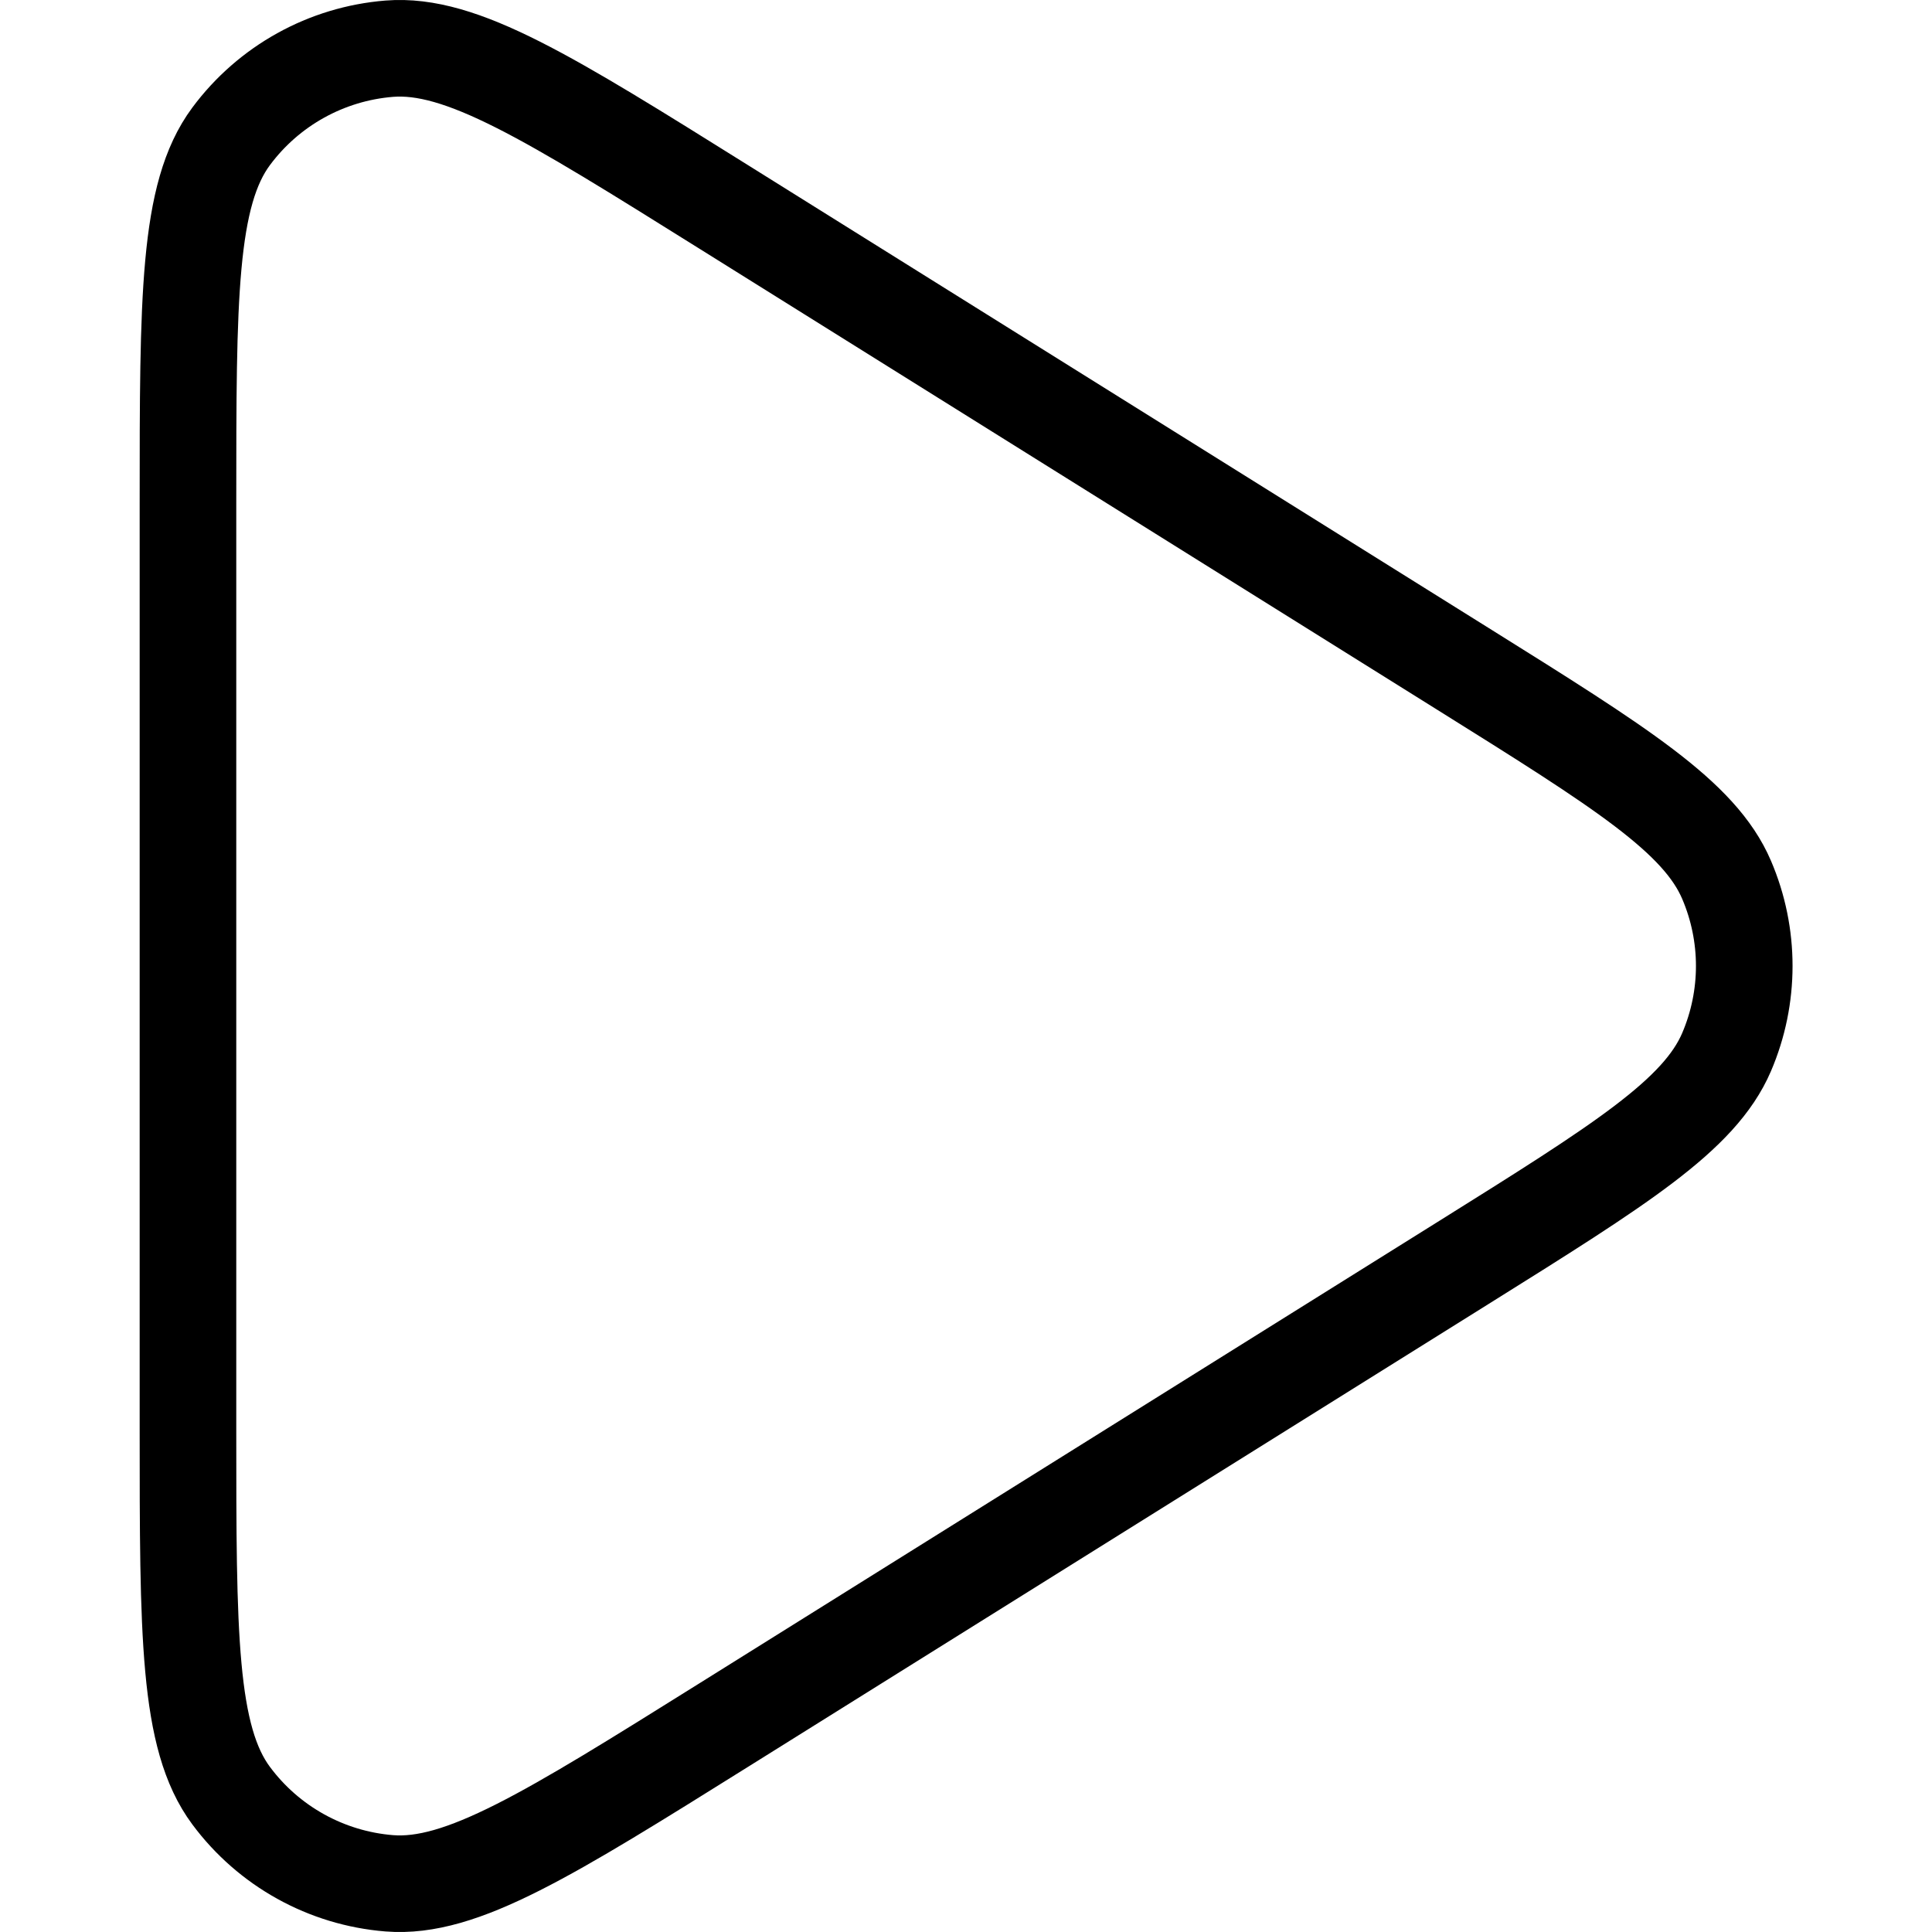
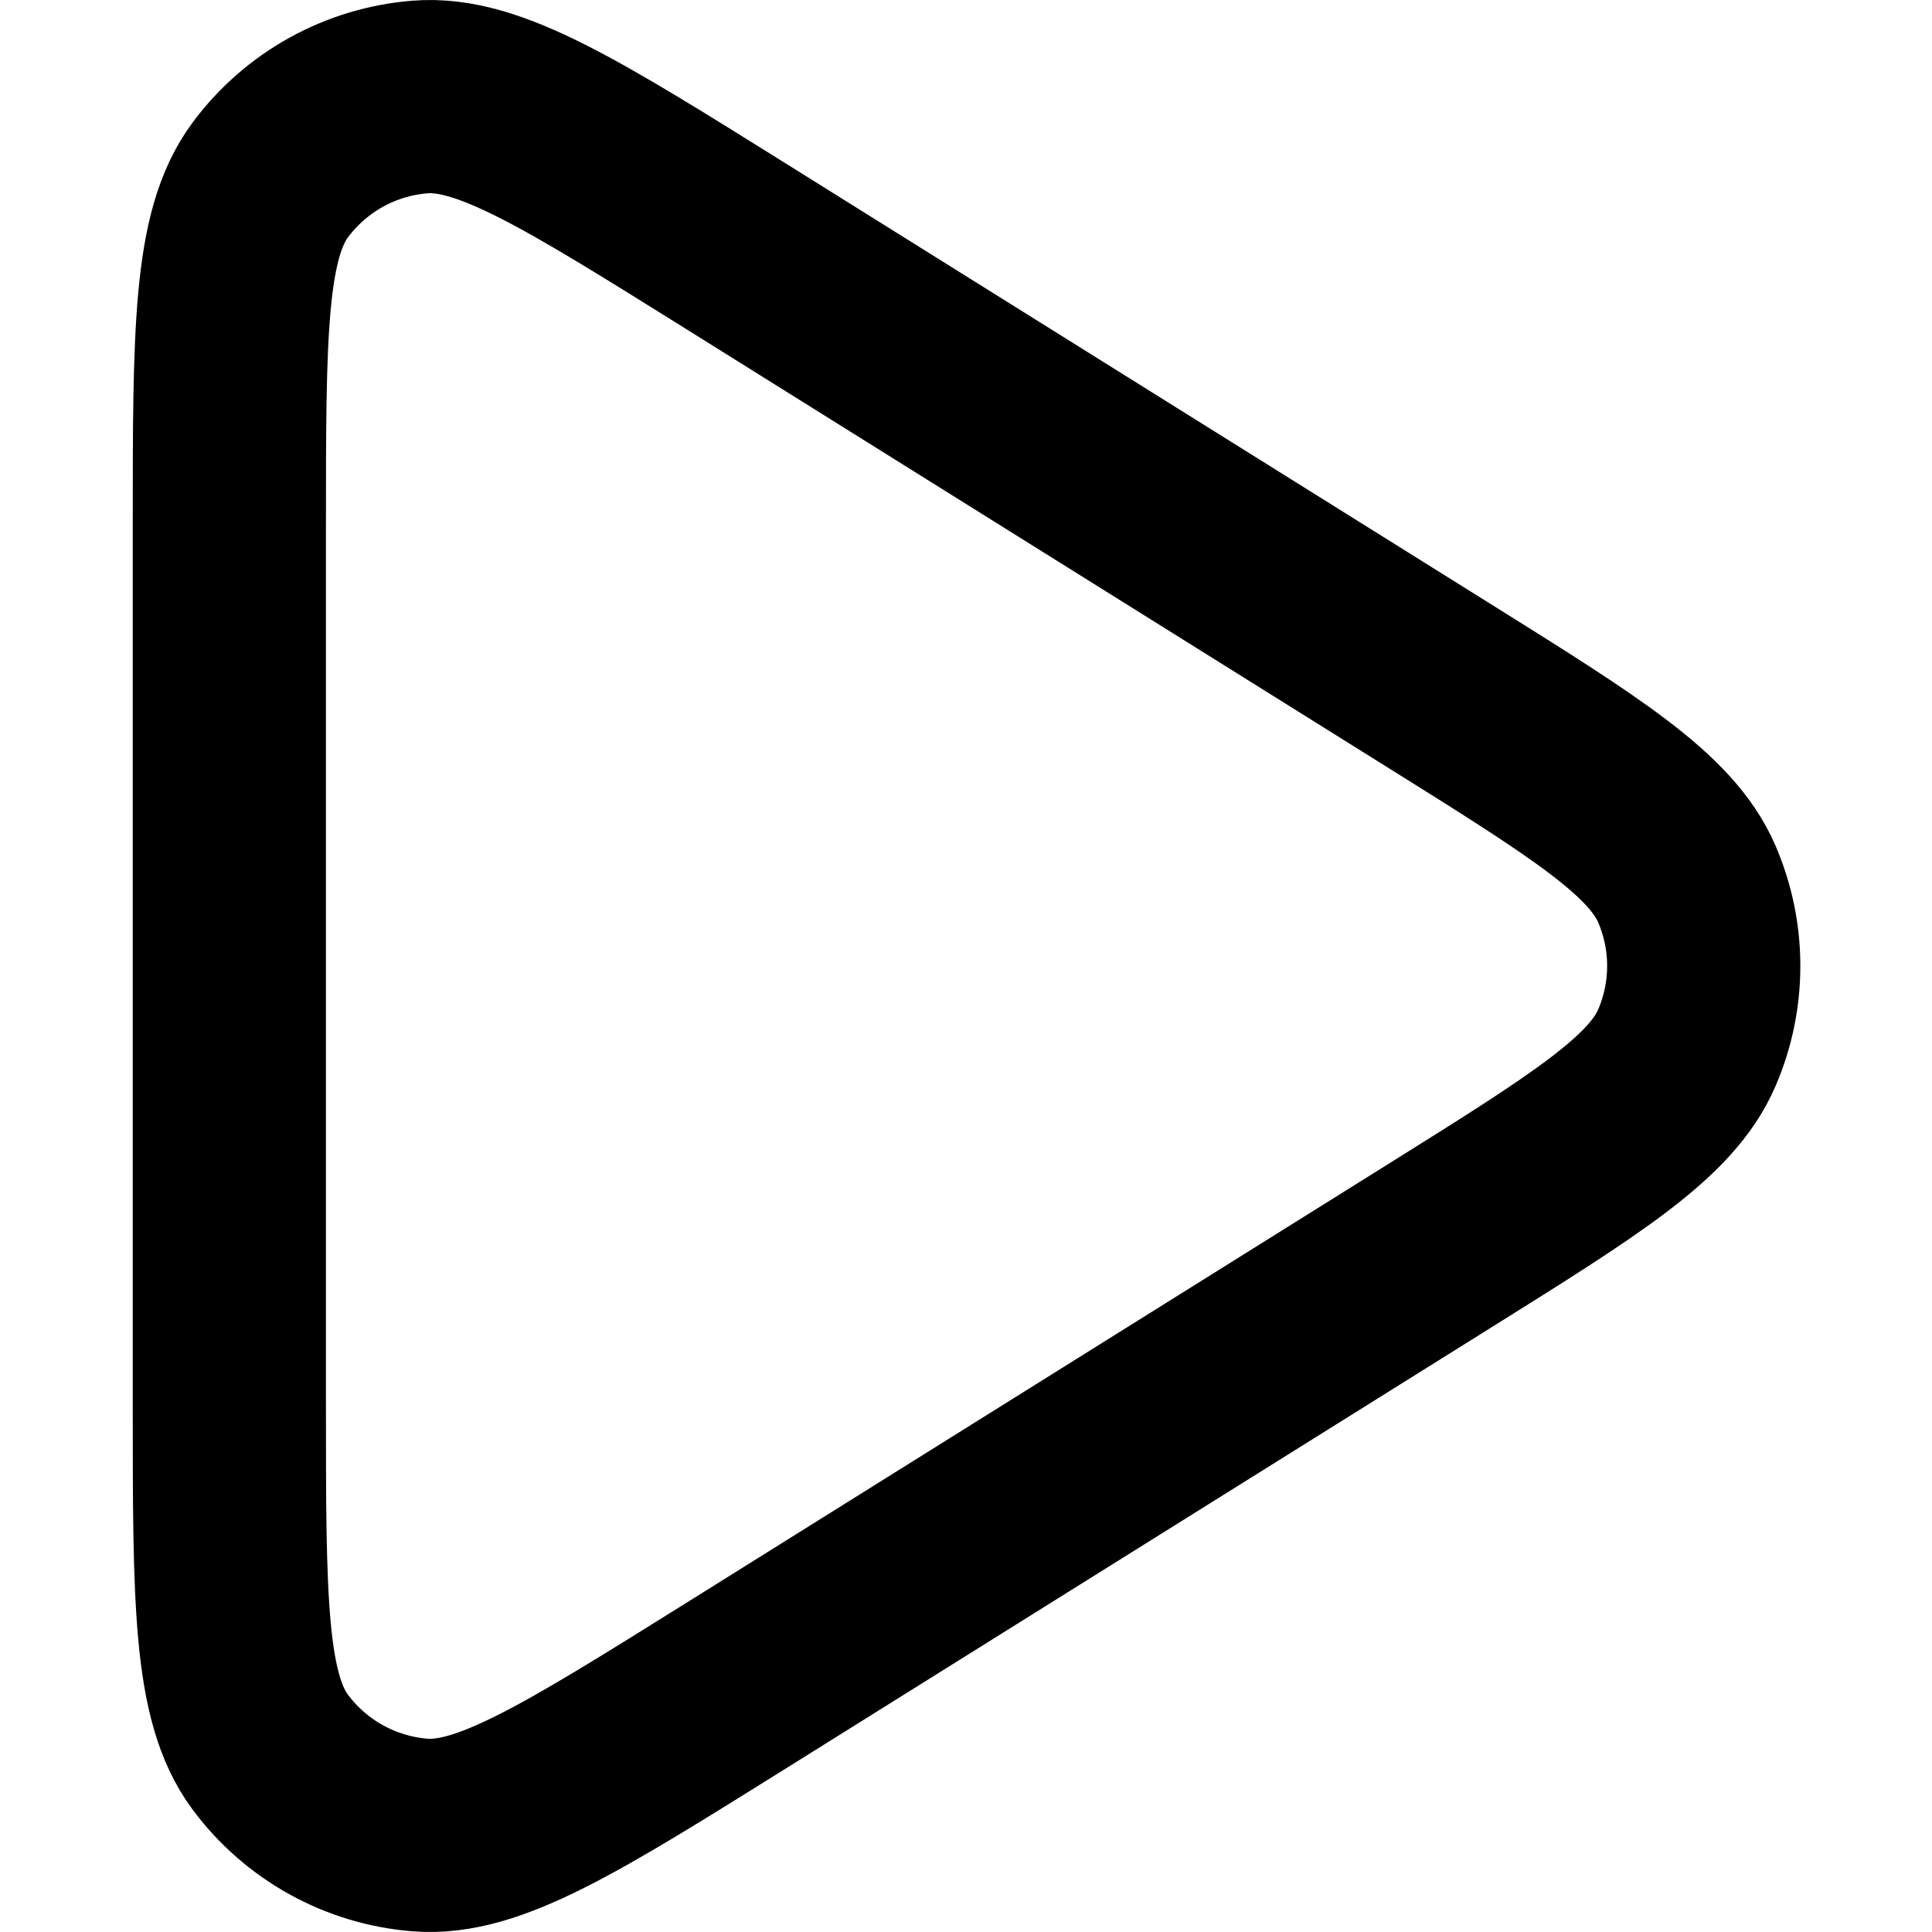
<svg xmlns="http://www.w3.org/2000/svg" width="800px" height="800px" viewBox="0 0 24 24" fill="none" version="1.1" id="svg1">
  <defs id="defs1" />
-   <path d="m 18.178,8.312 c 1.957,1.223 2.935,1.834 3.27,2.617 0.293,0.684 0.293,1.457 0,2.141 -0.336,0.783 -1.314,1.394 -3.27,2.617 L 8.988,21.431 C 6.817,22.788 5.731,23.467 4.835,23.395 4.054,23.332 3.338,22.935 2.871,22.306 2.335,21.585 2.335,20.304 2.335,17.743 V 6.257 c 0,-2.561 0,-3.841 0.536,-4.563 C 3.338,1.065 4.054,0.668 4.835,0.605 5.731,0.533 6.817,1.212 8.988,2.569 Z" stroke="#000000" stroke-width="2" stroke-linejoin="round" id="path1" style="stroke-width:1.2;stroke-dasharray:none" />
+   <path d="m 17.858,8.506 c 1.854,1.158 2.78,1.738 3.098,2.479 0.278,0.648 0.278,1.381 0,2.028 -0.318,0.742 -1.245,1.321 -3.098,2.479 L 9.152,20.935 C 7.095,22.22 6.066,22.863 5.217,22.795 4.477,22.736 3.799,22.36 3.356,21.764 2.849,21.08 2.849,19.867 2.849,17.441 V 6.559 c 0,-2.426 0,-3.639 0.508,-4.323 C 3.799,1.64 4.477,1.264 5.217,1.205 6.066,1.137 7.095,1.78 9.152,3.065 Z" stroke="#000000" stroke-width="2" stroke-linejoin="round" id="path1" style="stroke-width:2.4;stroke-dasharray:none" />
</svg>
